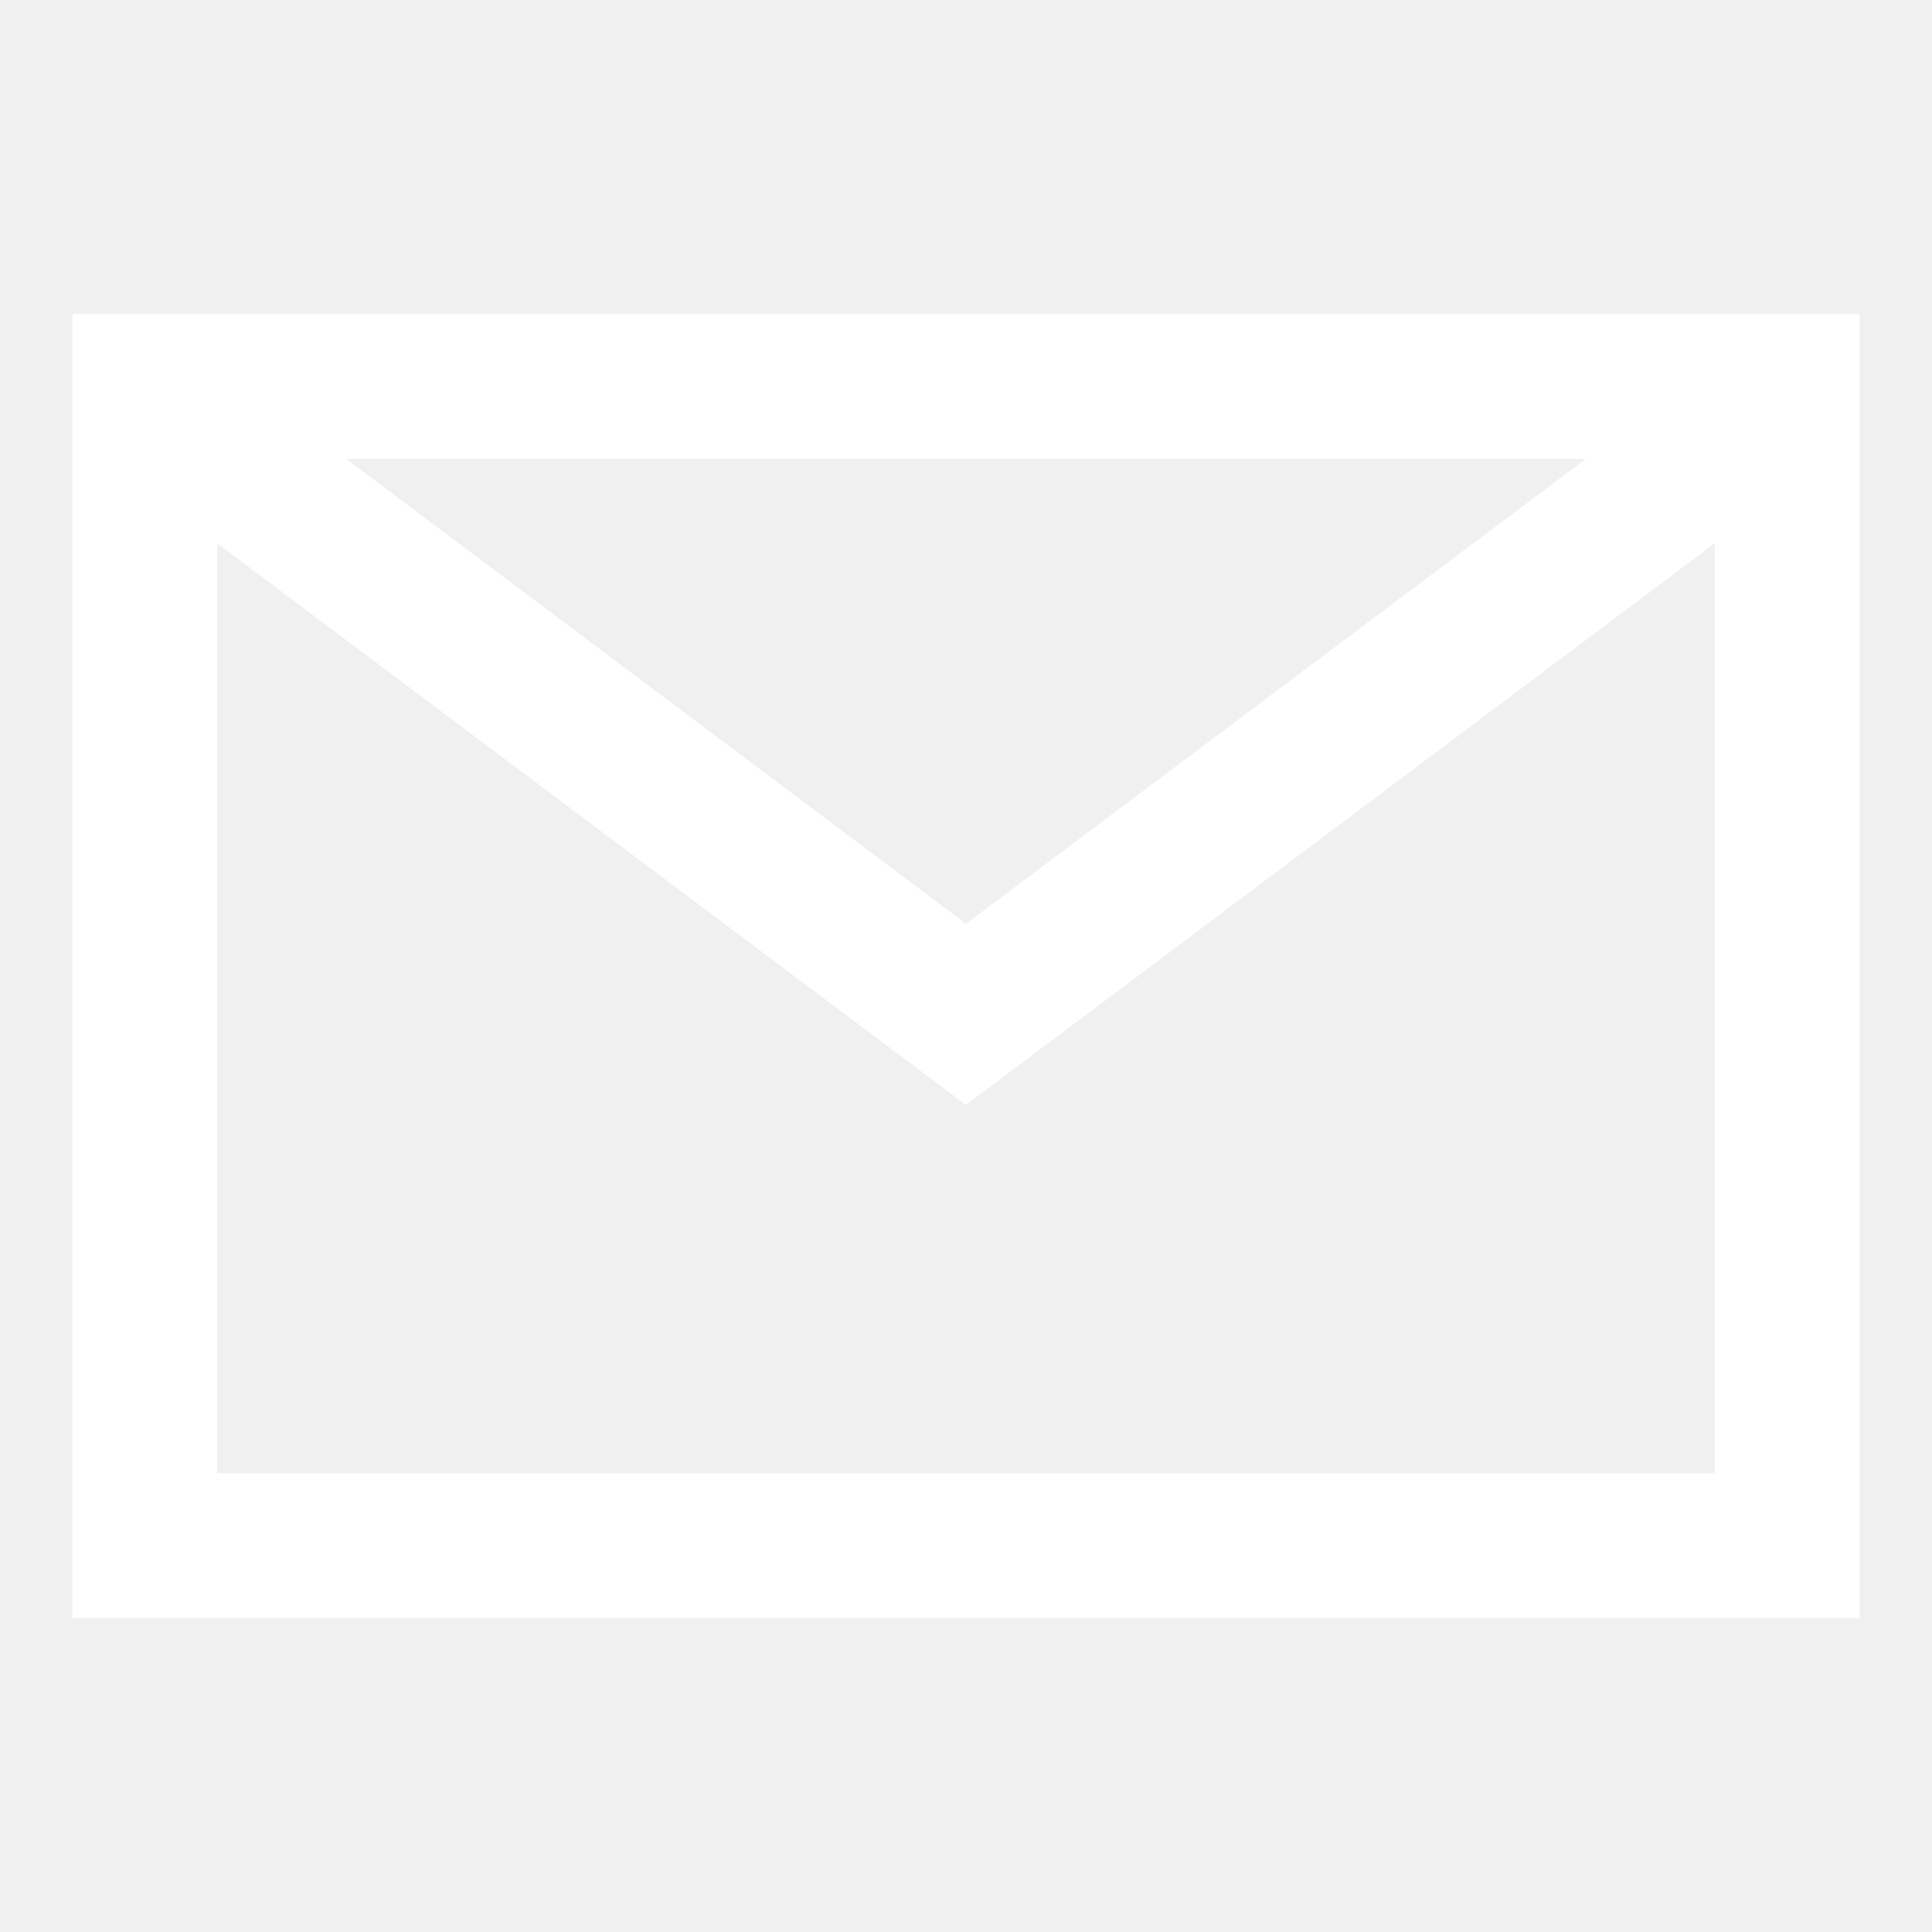
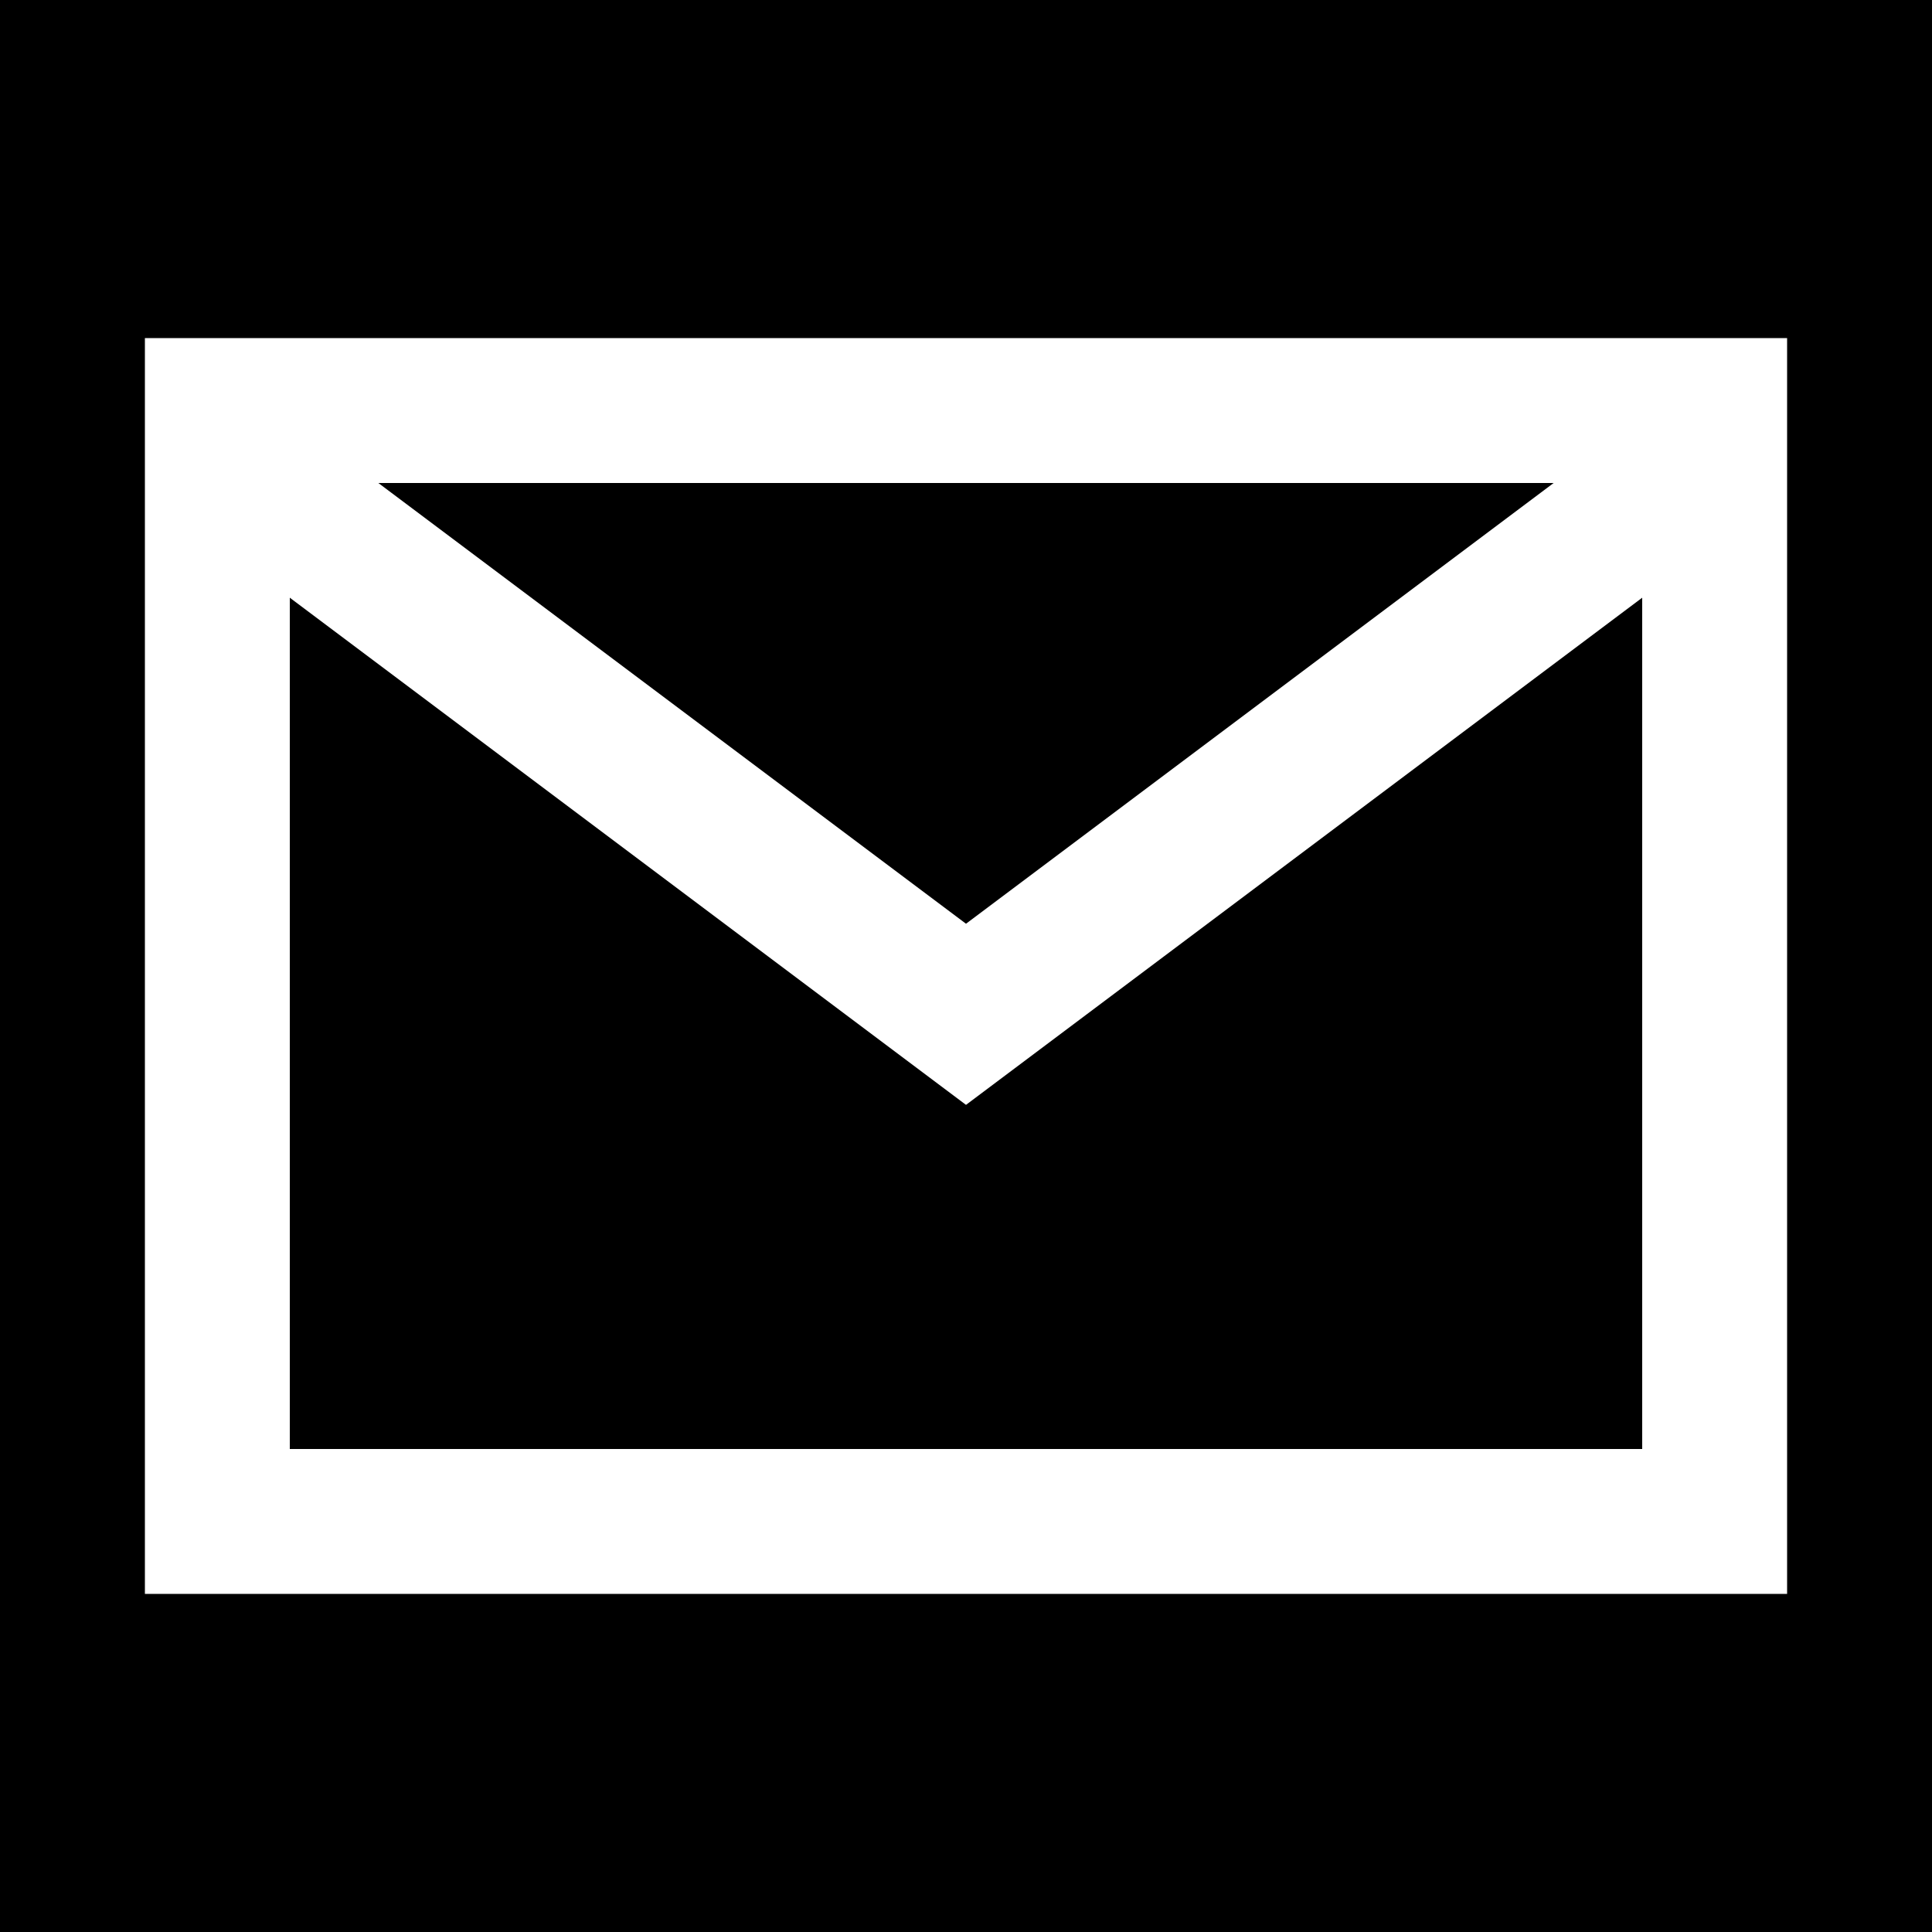
<svg xmlns="http://www.w3.org/2000/svg" version="1.1" width="40" height="40">
-   <rect x="3" y="8" width="34" height="24" fill="transparent" stroke="#FFF" stroke-width="3" />
+   <rect width="100%" height="100%" fill="#000" />
+   <rect x="4.5" y="8.5" width="31" height="23" fill="transparent" stroke="#FFF" stroke-width="3" />
  <path d="M4,9l16,12l16,-12" stroke="#FFF" stroke-width="3" fill="transparent" />
</svg>
